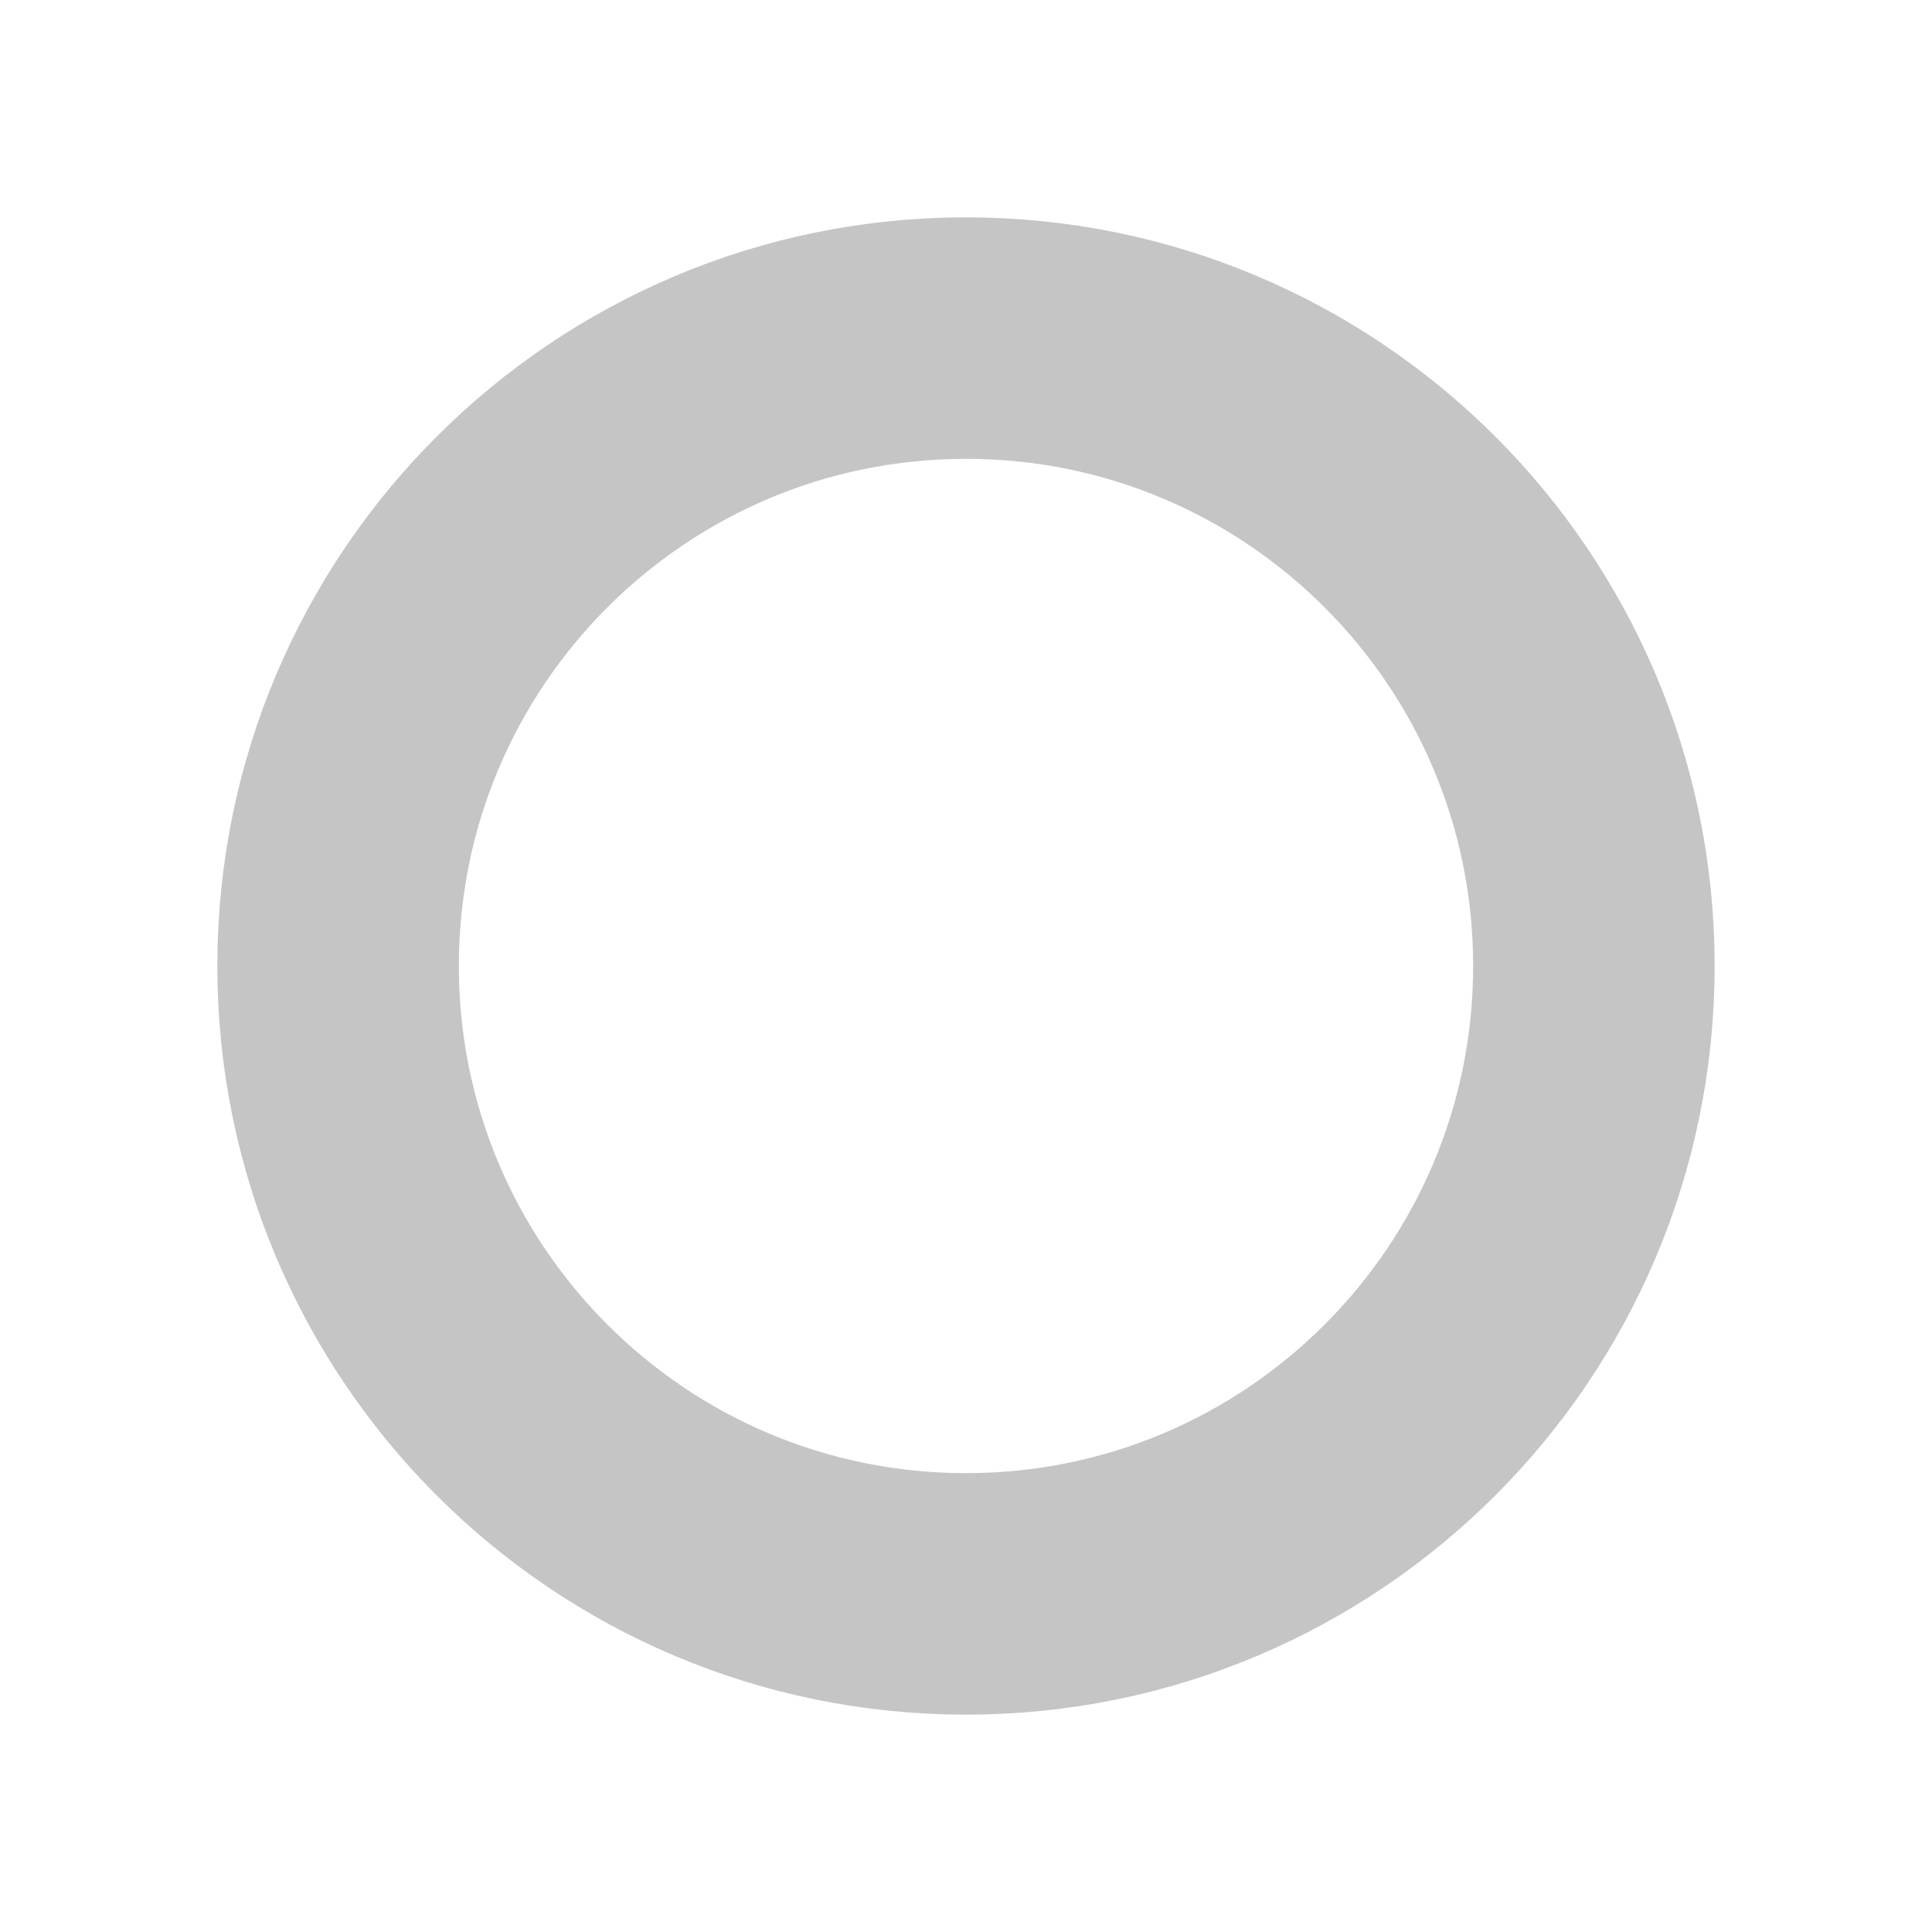
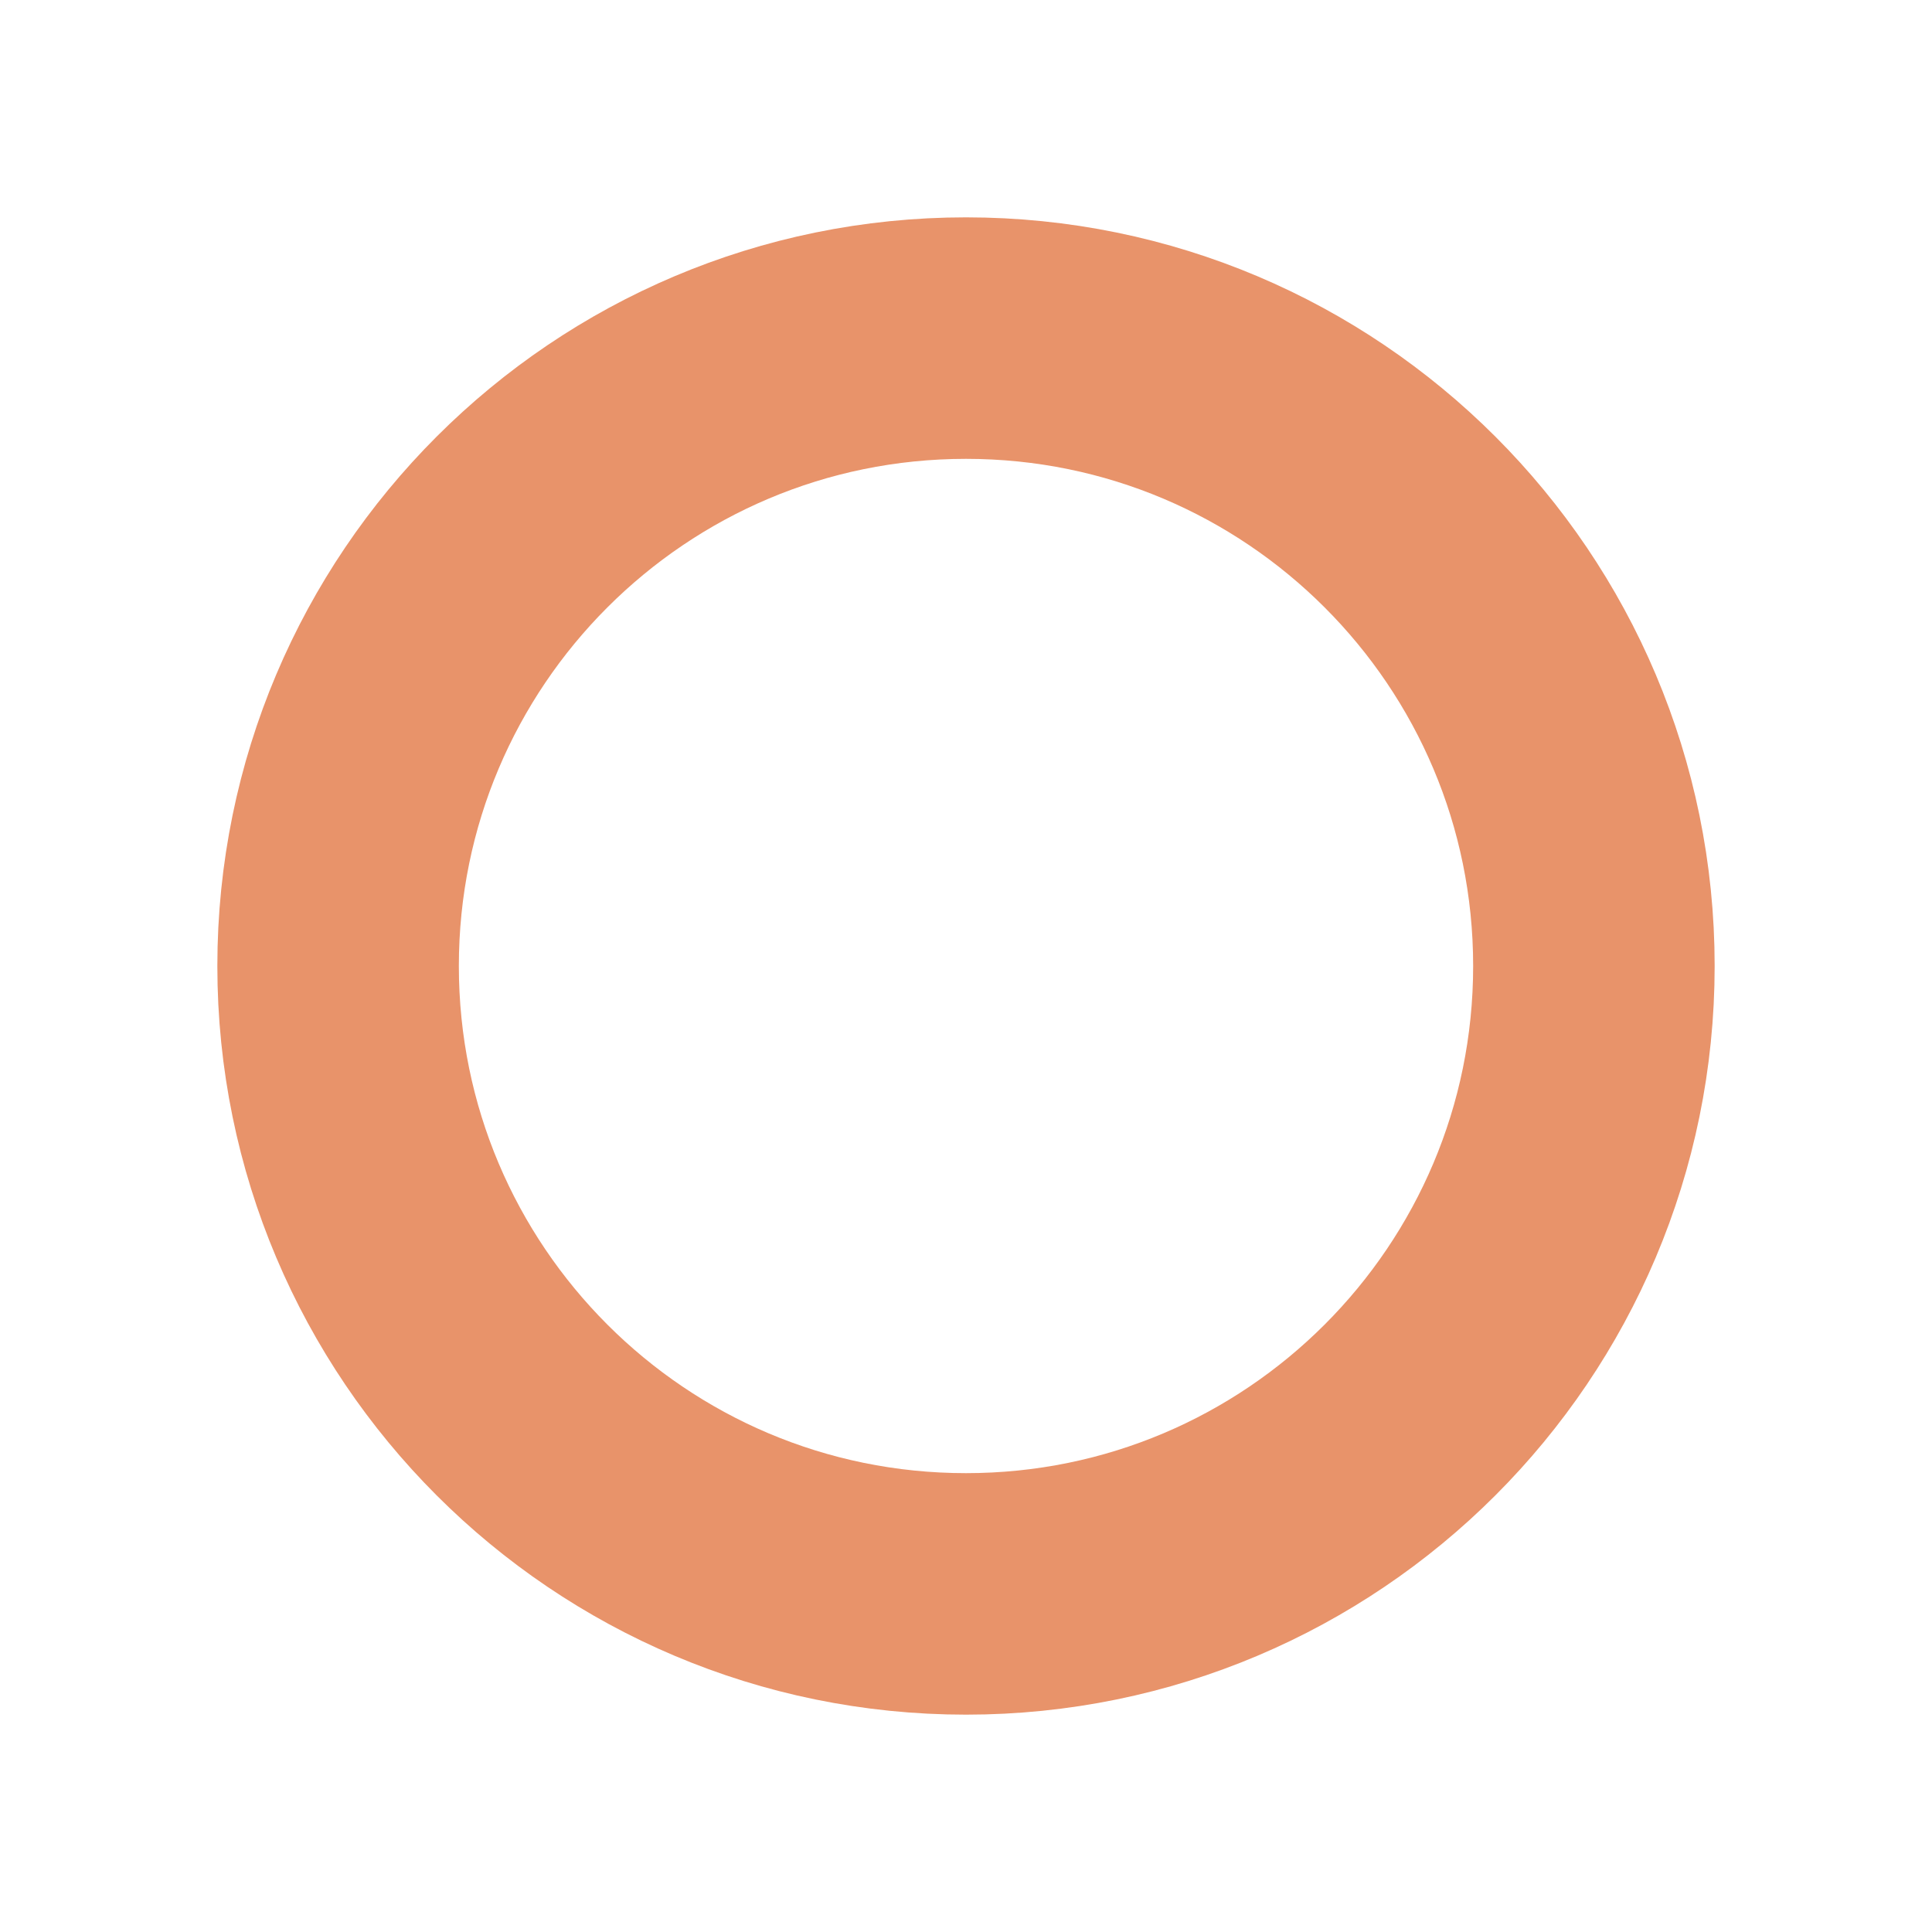
<svg xmlns="http://www.w3.org/2000/svg" width="16" height="16" viewBox="0 0 16 16">
-   <g fill="none" stroke="#C5C5C5" stroke-width="2" stroke-linecap="round" stroke-linejoin="round">
+   <g fill="none" stroke="#E8936A" stroke-width="2" stroke-linecap="round" stroke-linejoin="round">
    <circle cx="8" cy="8" r="5.2" />
  </g>
</svg>
